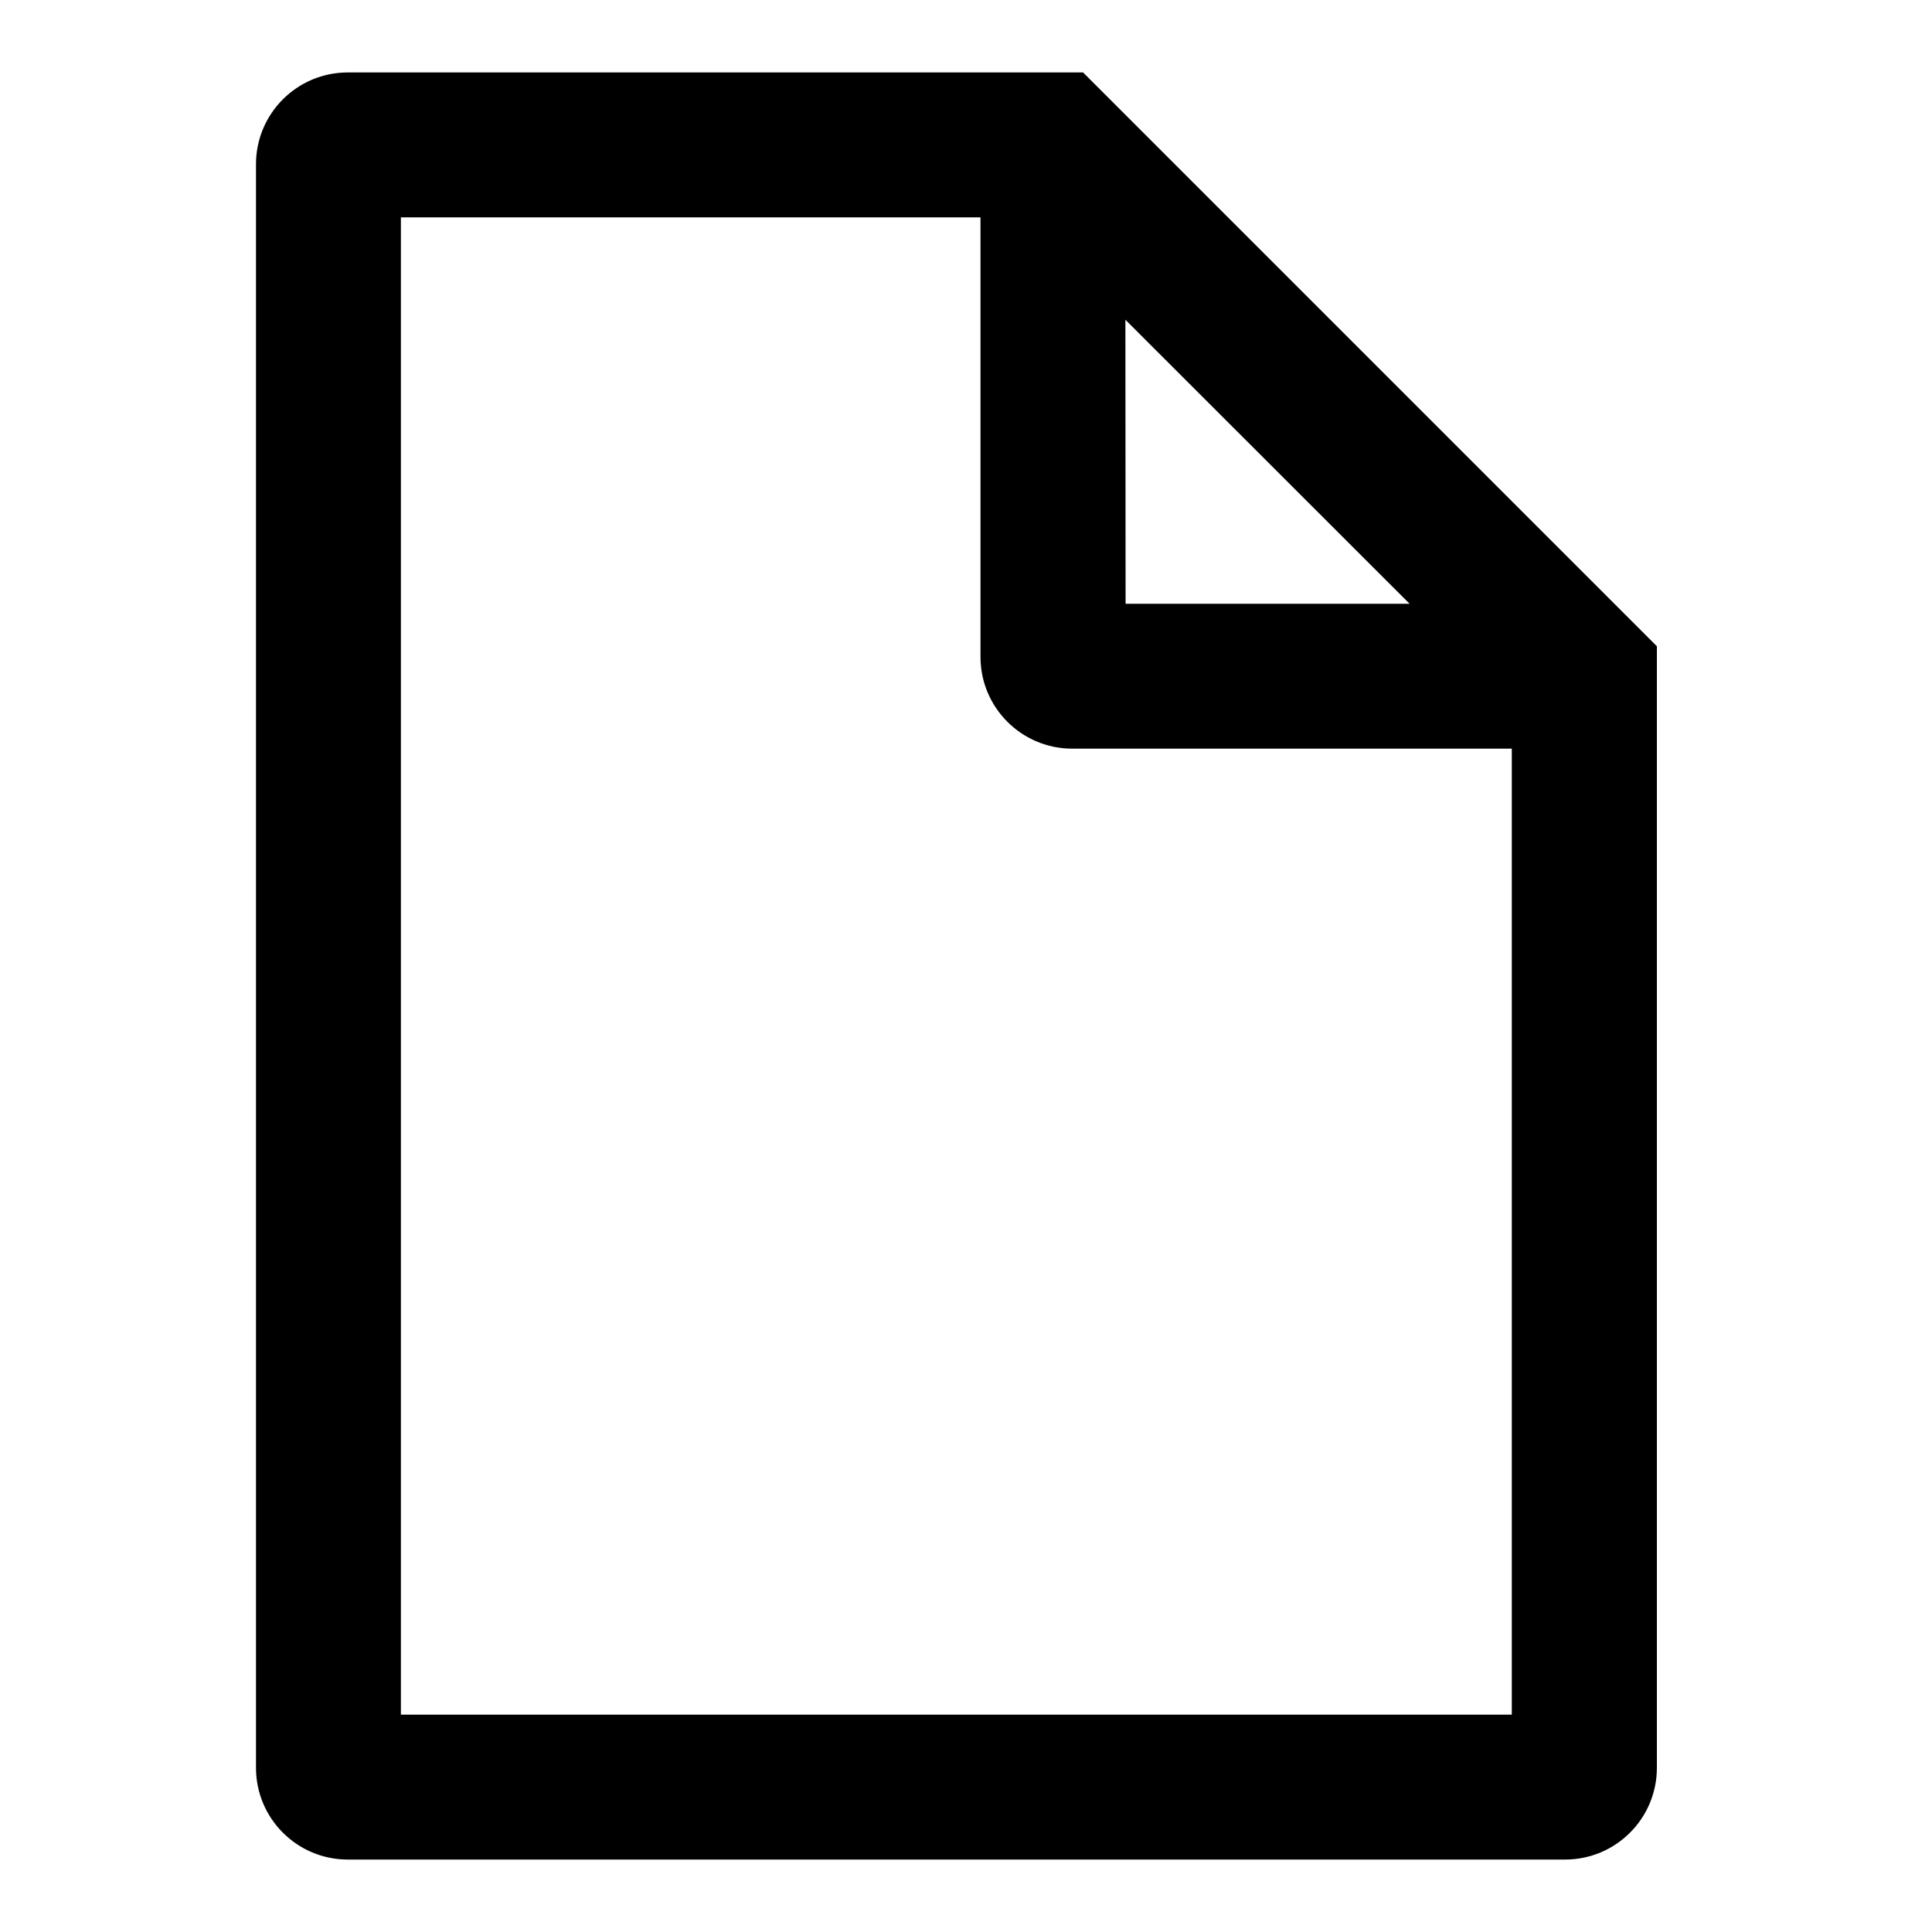
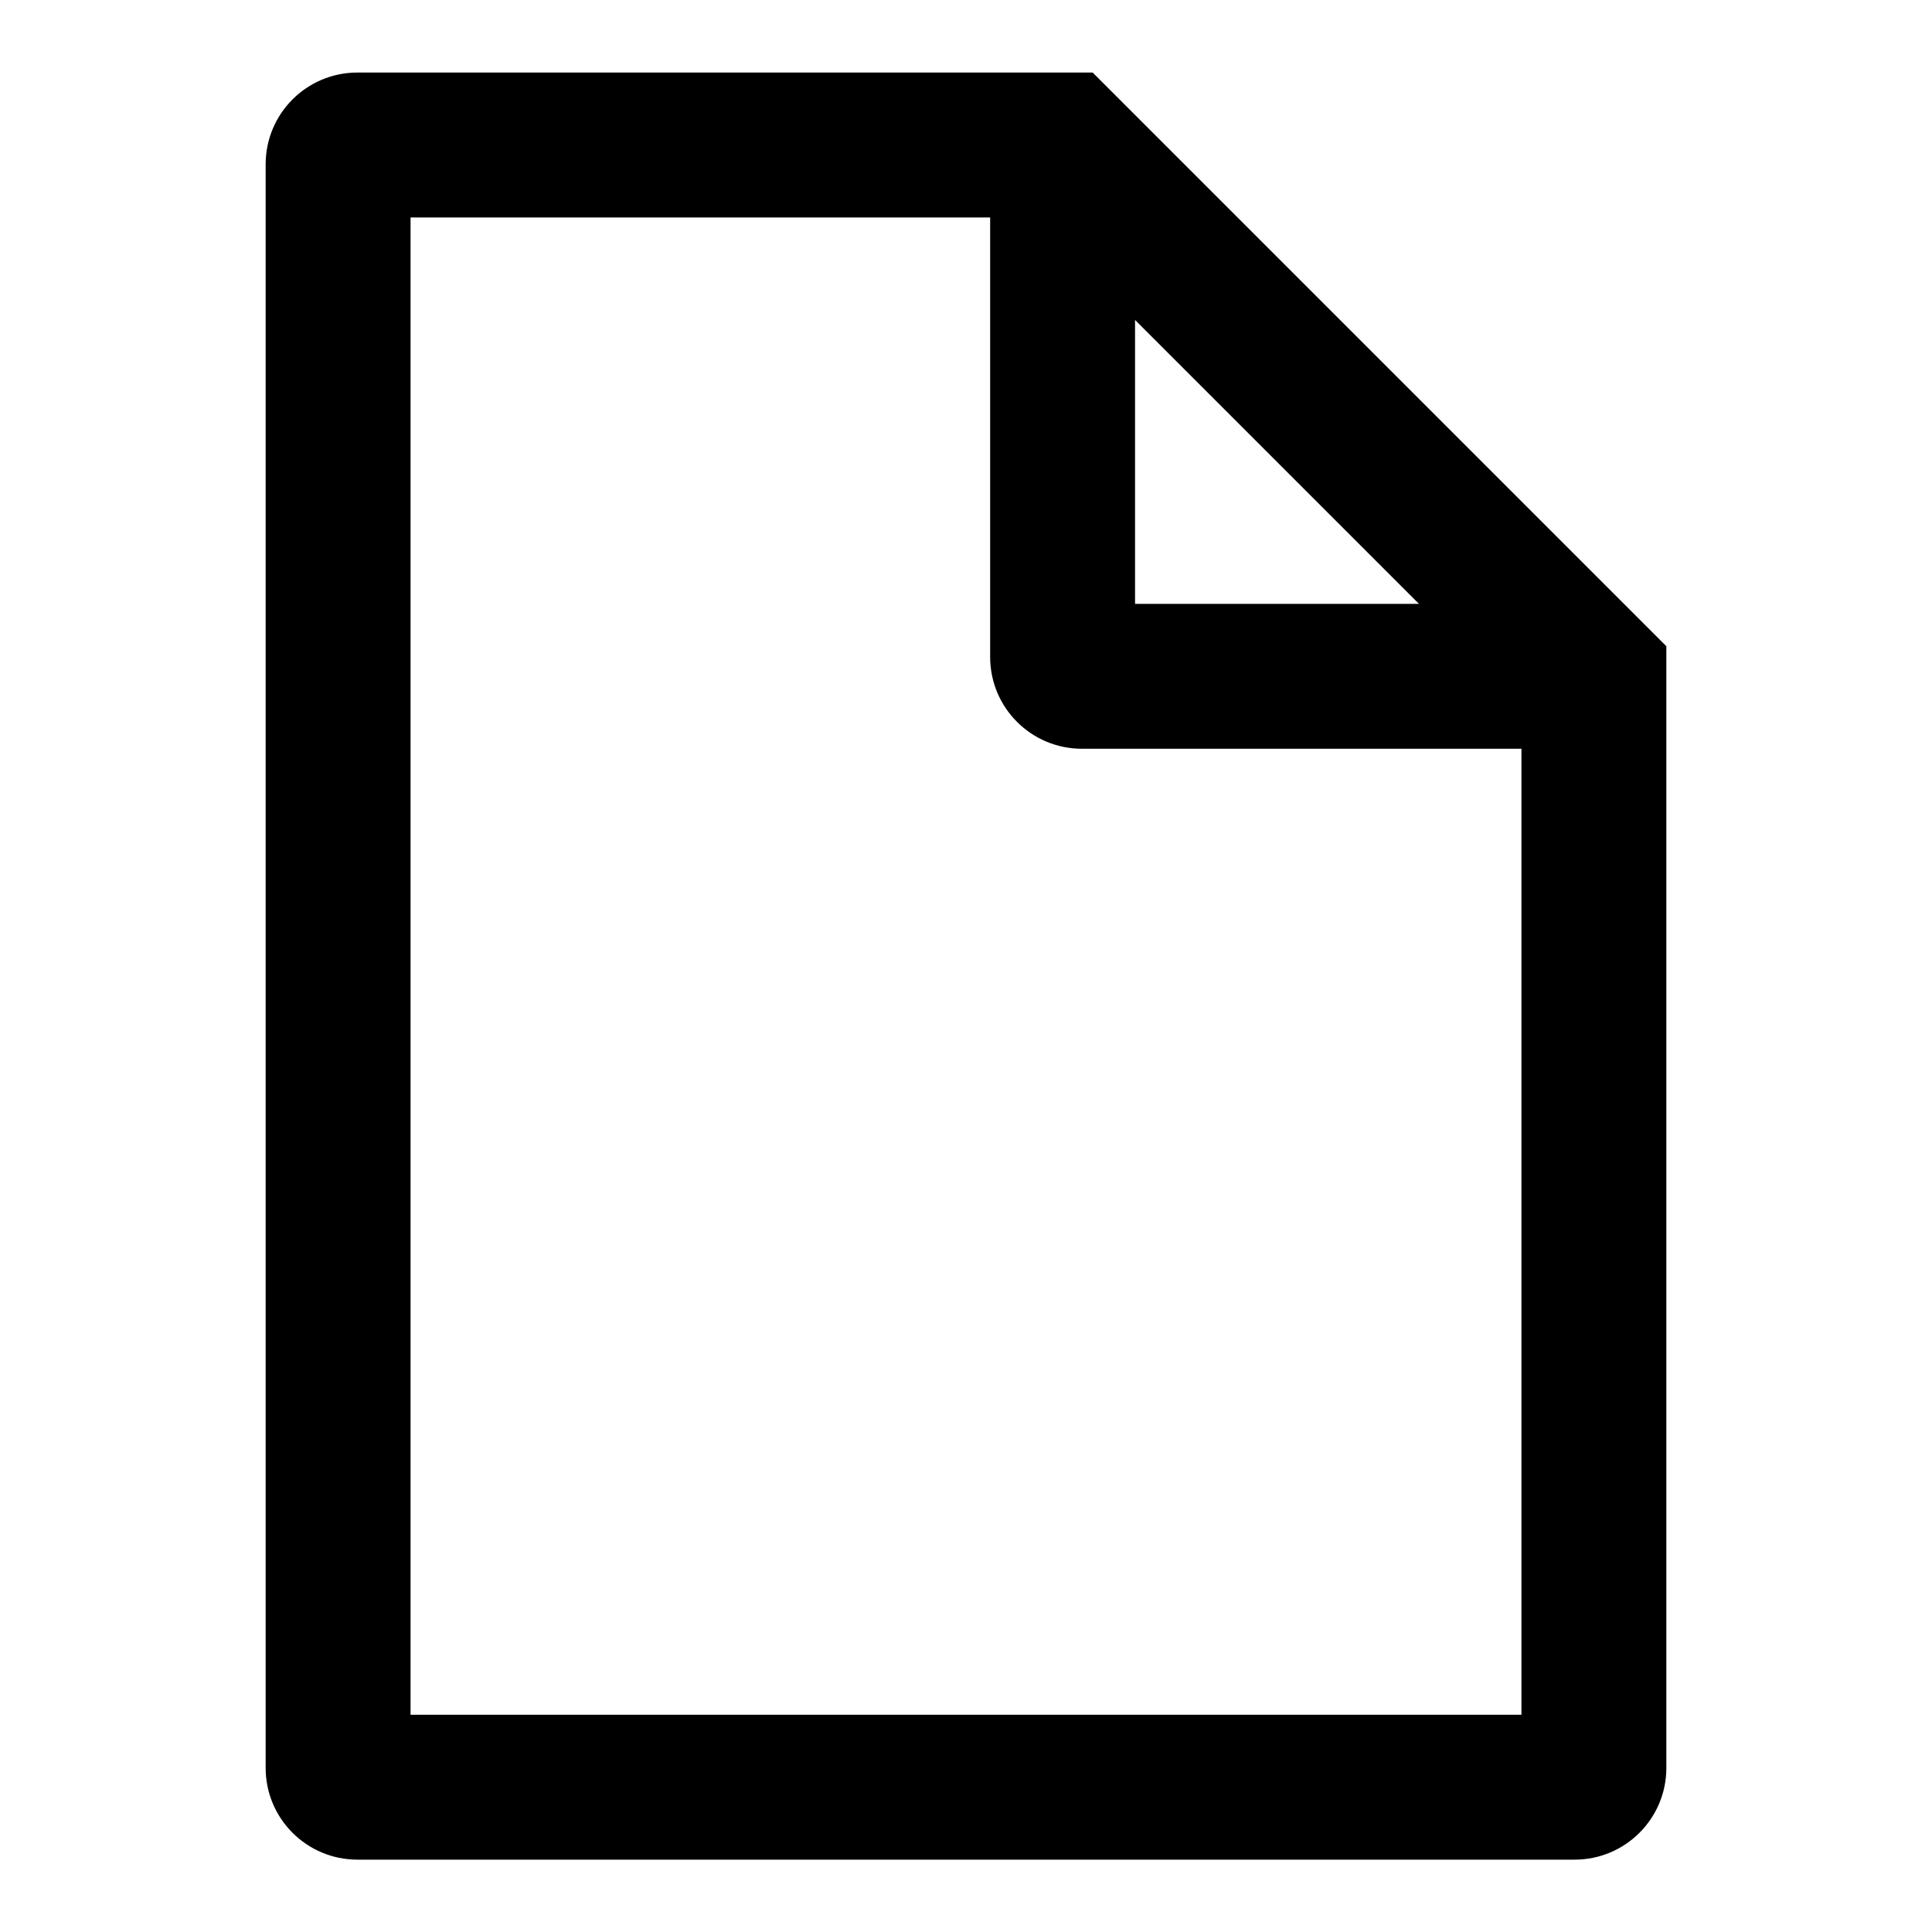
<svg xmlns="http://www.w3.org/2000/svg" viewBox="0 0 20 20">
-   <path fill-rule="evenodd" d="M2.65 1.7A.95.95 0 0 1 3.6.75h7.612l5.94 5.94V18.3a.95.95 0 0 1-.95.95H3.6a.95.95 0 0 1-.95-.95zm1.5.55v15.5h11.5v-10H11.1a.95.95 0 0 1-.95-.95V2.25zm7.5 1.06 2.942 2.94h-2.94z" clip-rule="evenodd" />
+   <path fill-rule="evenodd" clip-rule="evenodd" d="M2.75 1.701C2.75 1.176 3.175 0.751 3.7 0.751H11.311L17.25 6.69V18.301C17.25 18.826 16.825 19.251 16.3 19.251H3.7C3.175 19.251 2.75 18.826 2.75 18.301V1.701ZM4.25 2.251V17.751H15.75V7.751H11.2C10.675 7.751 10.25 7.326 10.25 6.801V2.251H4.25ZM11.75 3.312L14.689 6.251H11.75V3.312Z" />
</svg>
